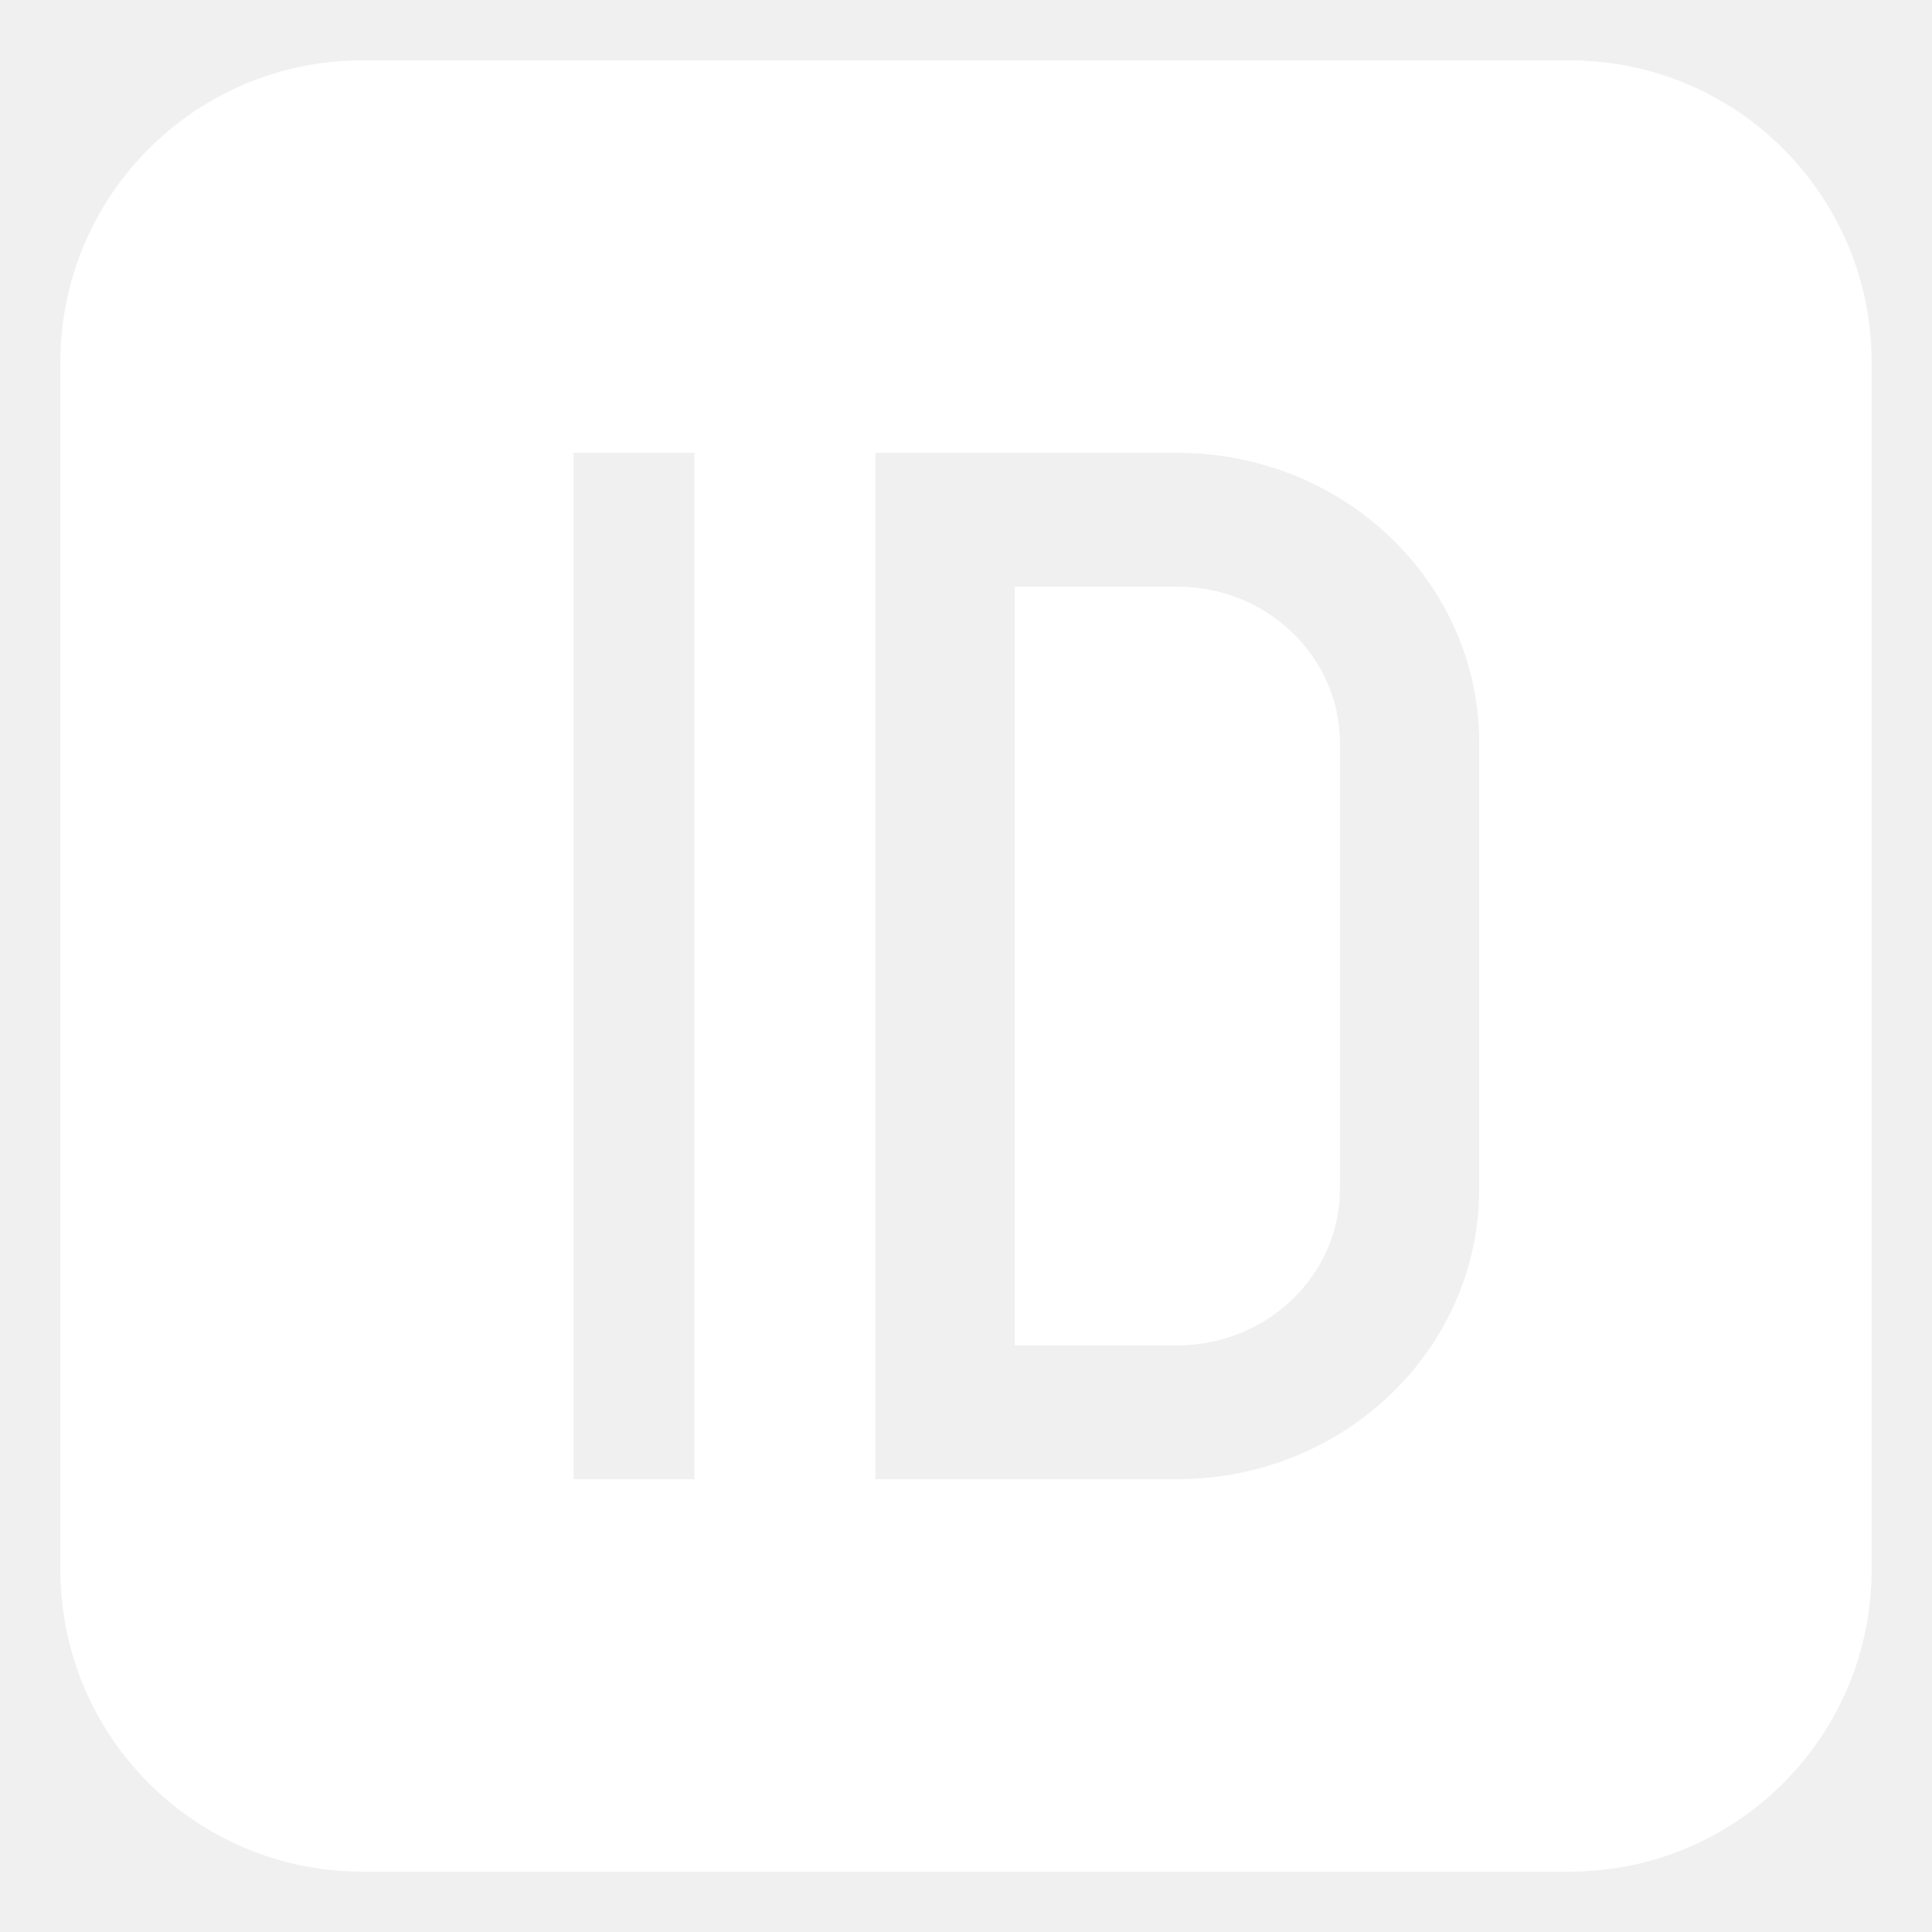
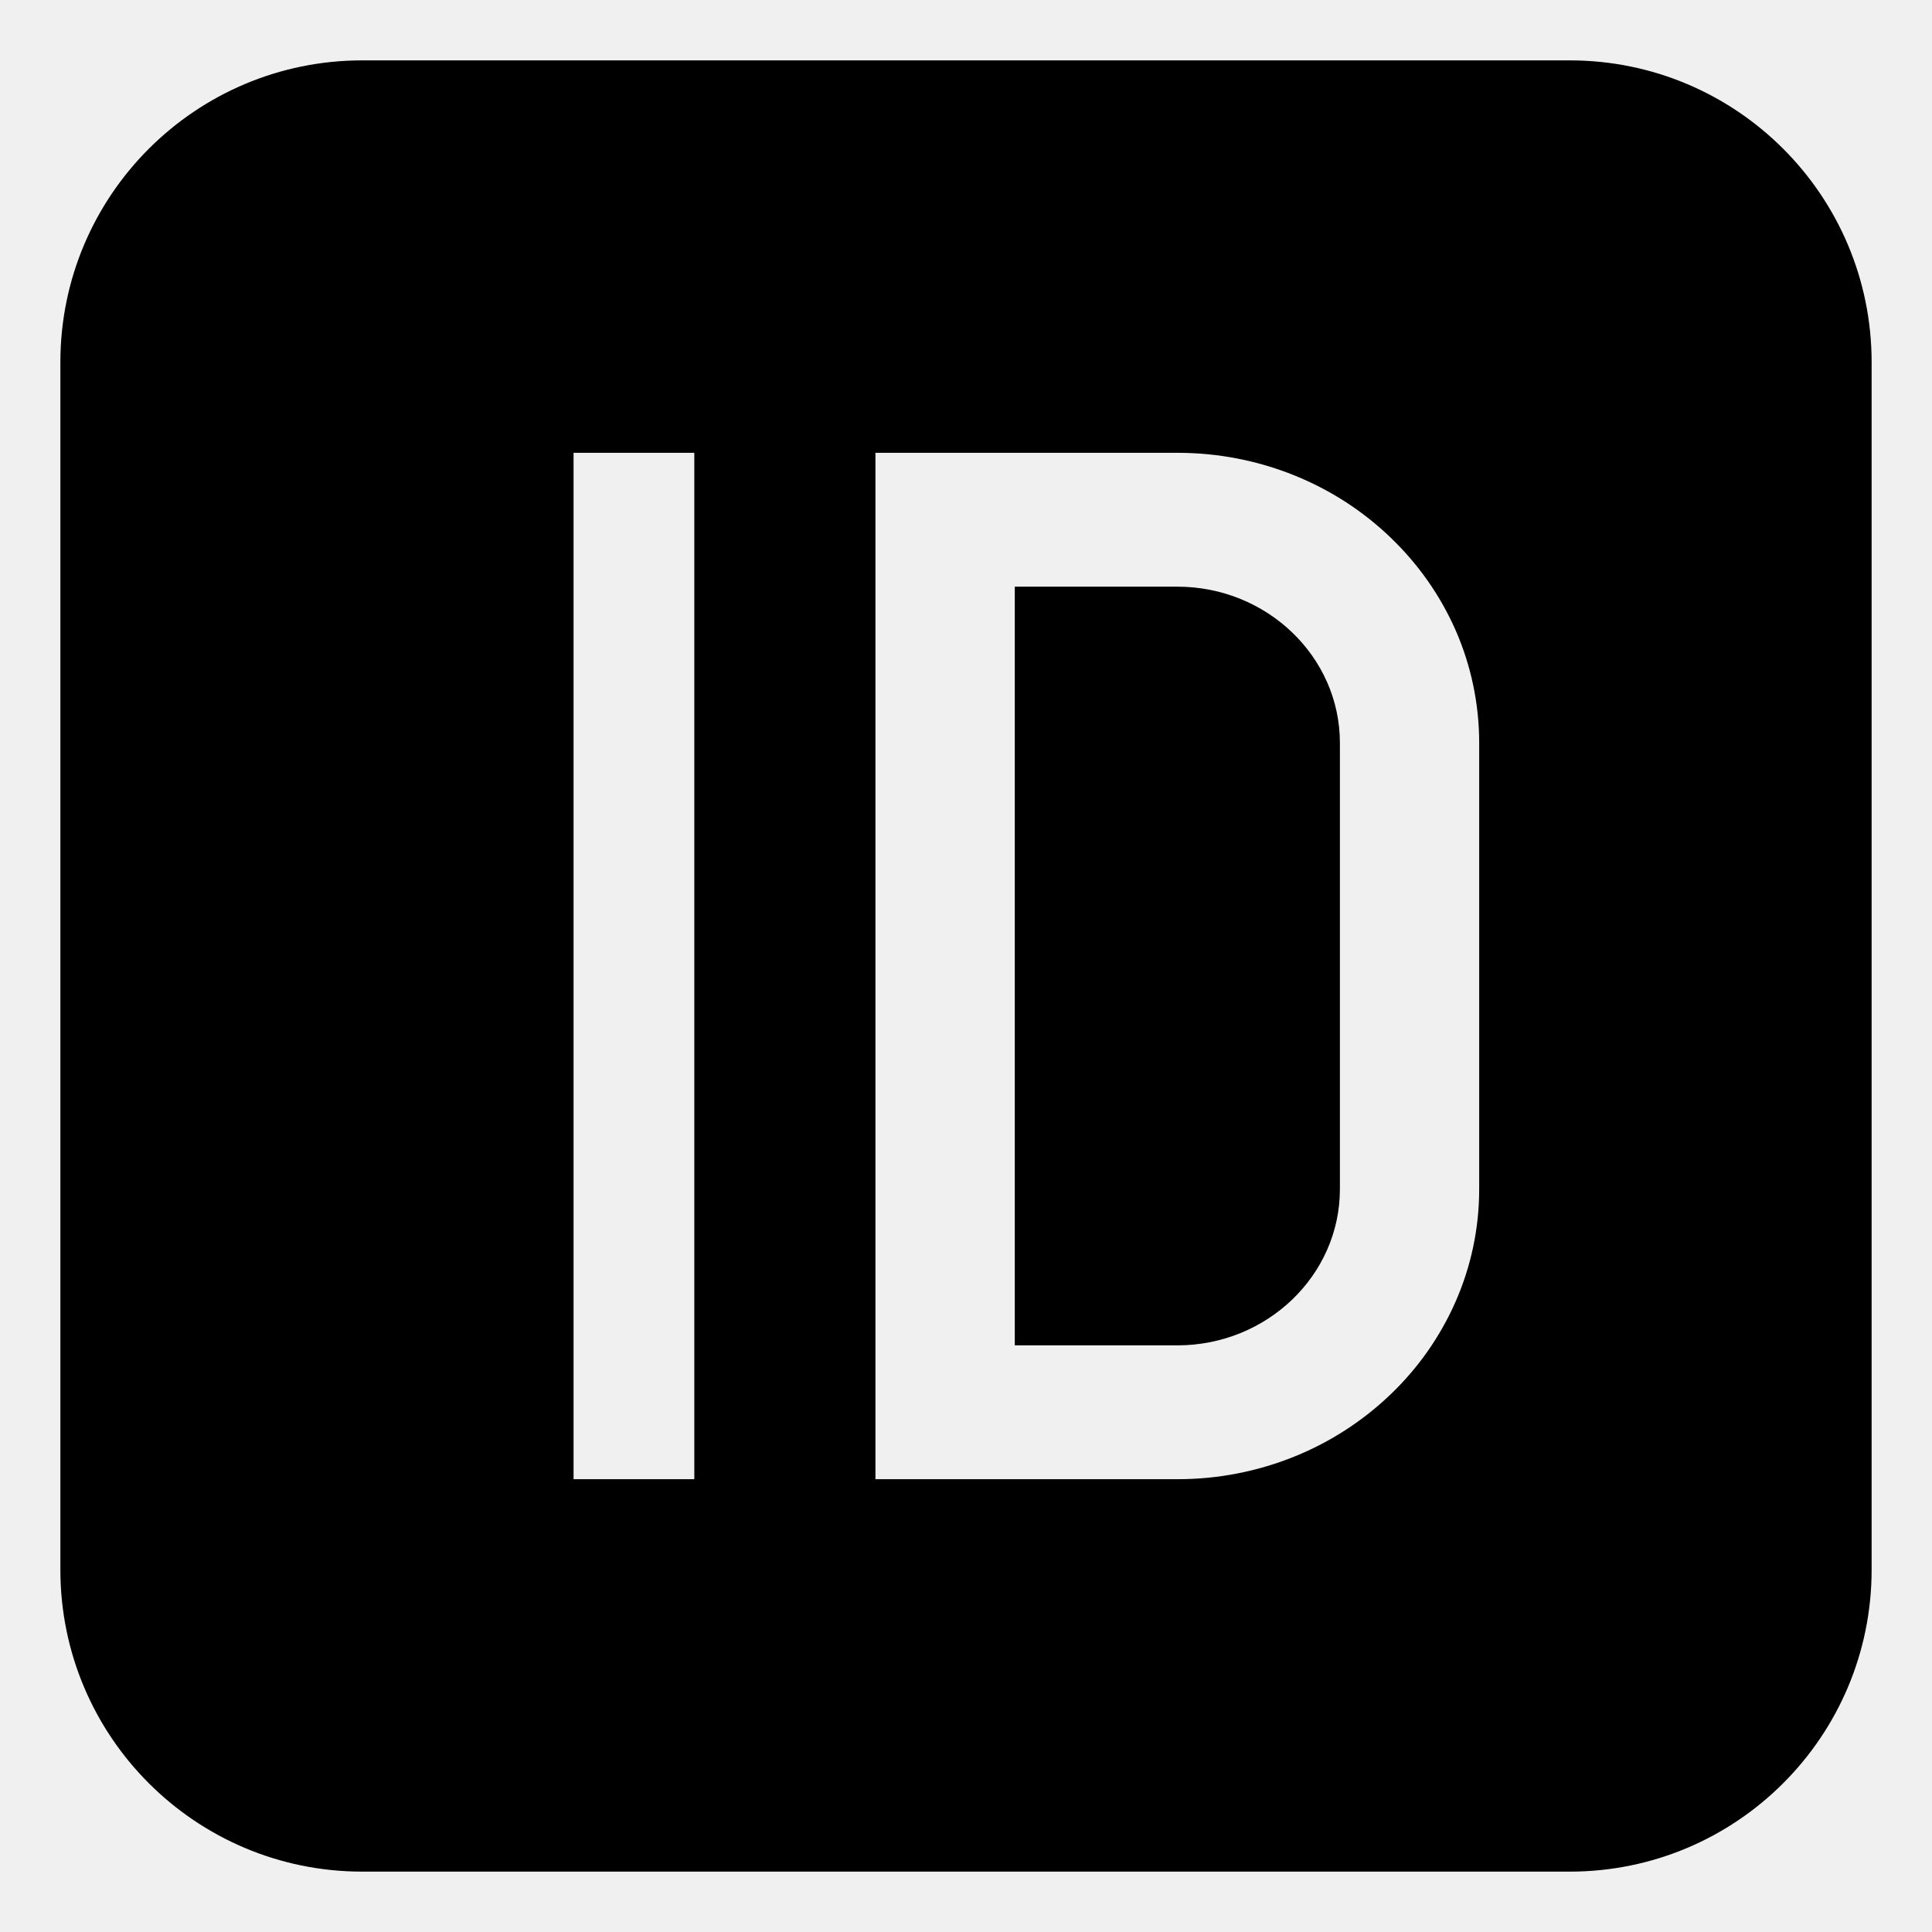
<svg xmlns="http://www.w3.org/2000/svg" width="800px" height="800px" viewBox="0 0 64 64" aria-hidden="true" role="img" class="iconify iconify--emojione-monotone" preserveAspectRatio="xMidYMid meet" fill="#400040">
  <g id="SVGRepo_bgCarrier" stroke-width="0" />
  <g id="SVGRepo_tracerCarrier" stroke-linecap="round" stroke-linejoin="round" />
  <g id="SVGRepo_iconCarrier">
-     <path d="M39 19.434h-5.384v25.133H39c2.969 0 5.386-2.322 5.386-5.174V24.609c0-2.853-2.417-5.175-5.386-5.175" fill="#ffffff" />
-     <path d="M52 2H12C6.477 2 2 6.477 2 12v40c0 5.523 4.477 10 10 10h40c5.523 0 10-4.477 10-10V12c0-5.523-4.477-10-10-10M23 49h-4V15h4v34m26-9.607a9.251 9.251 0 0 1-.787 3.738a9.592 9.592 0 0 1-2.143 3.055a10.032 10.032 0 0 1-3.178 2.059A10.302 10.302 0 0 1 39 49H29V15h10c1.348 0 2.657.254 3.893.754c1.19.484 2.26 1.176 3.178 2.059s1.638 1.912 2.143 3.053A9.294 9.294 0 0 1 49 24.609v14.784" fill="#ffffff" />
+     <path d="M39 19.434h-5.384v25.133H39c2.969 0 5.386-2.322 5.386-5.174V24.609c0-2.853-2.417-5.175-5.386-5.175" fill="#000" />
+     <path d="M52 2H12C6.477 2 2 6.477 2 12v40c0 5.523 4.477 10 10 10h40c5.523 0 10-4.477 10-10V12c0-5.523-4.477-10-10-10M23 49h-4V15h4v34m26-9.607a9.251 9.251 0 0 1-.787 3.738a9.592 9.592 0 0 1-2.143 3.055a10.032 10.032 0 0 1-3.178 2.059A10.302 10.302 0 0 1 39 49H29V15h10c1.348 0 2.657.254 3.893.754c1.19.484 2.26 1.176 3.178 2.059s1.638 1.912 2.143 3.053A9.294 9.294 0 0 1 49 24.609v14.784" fill="#000" />
  </g>
</svg>
